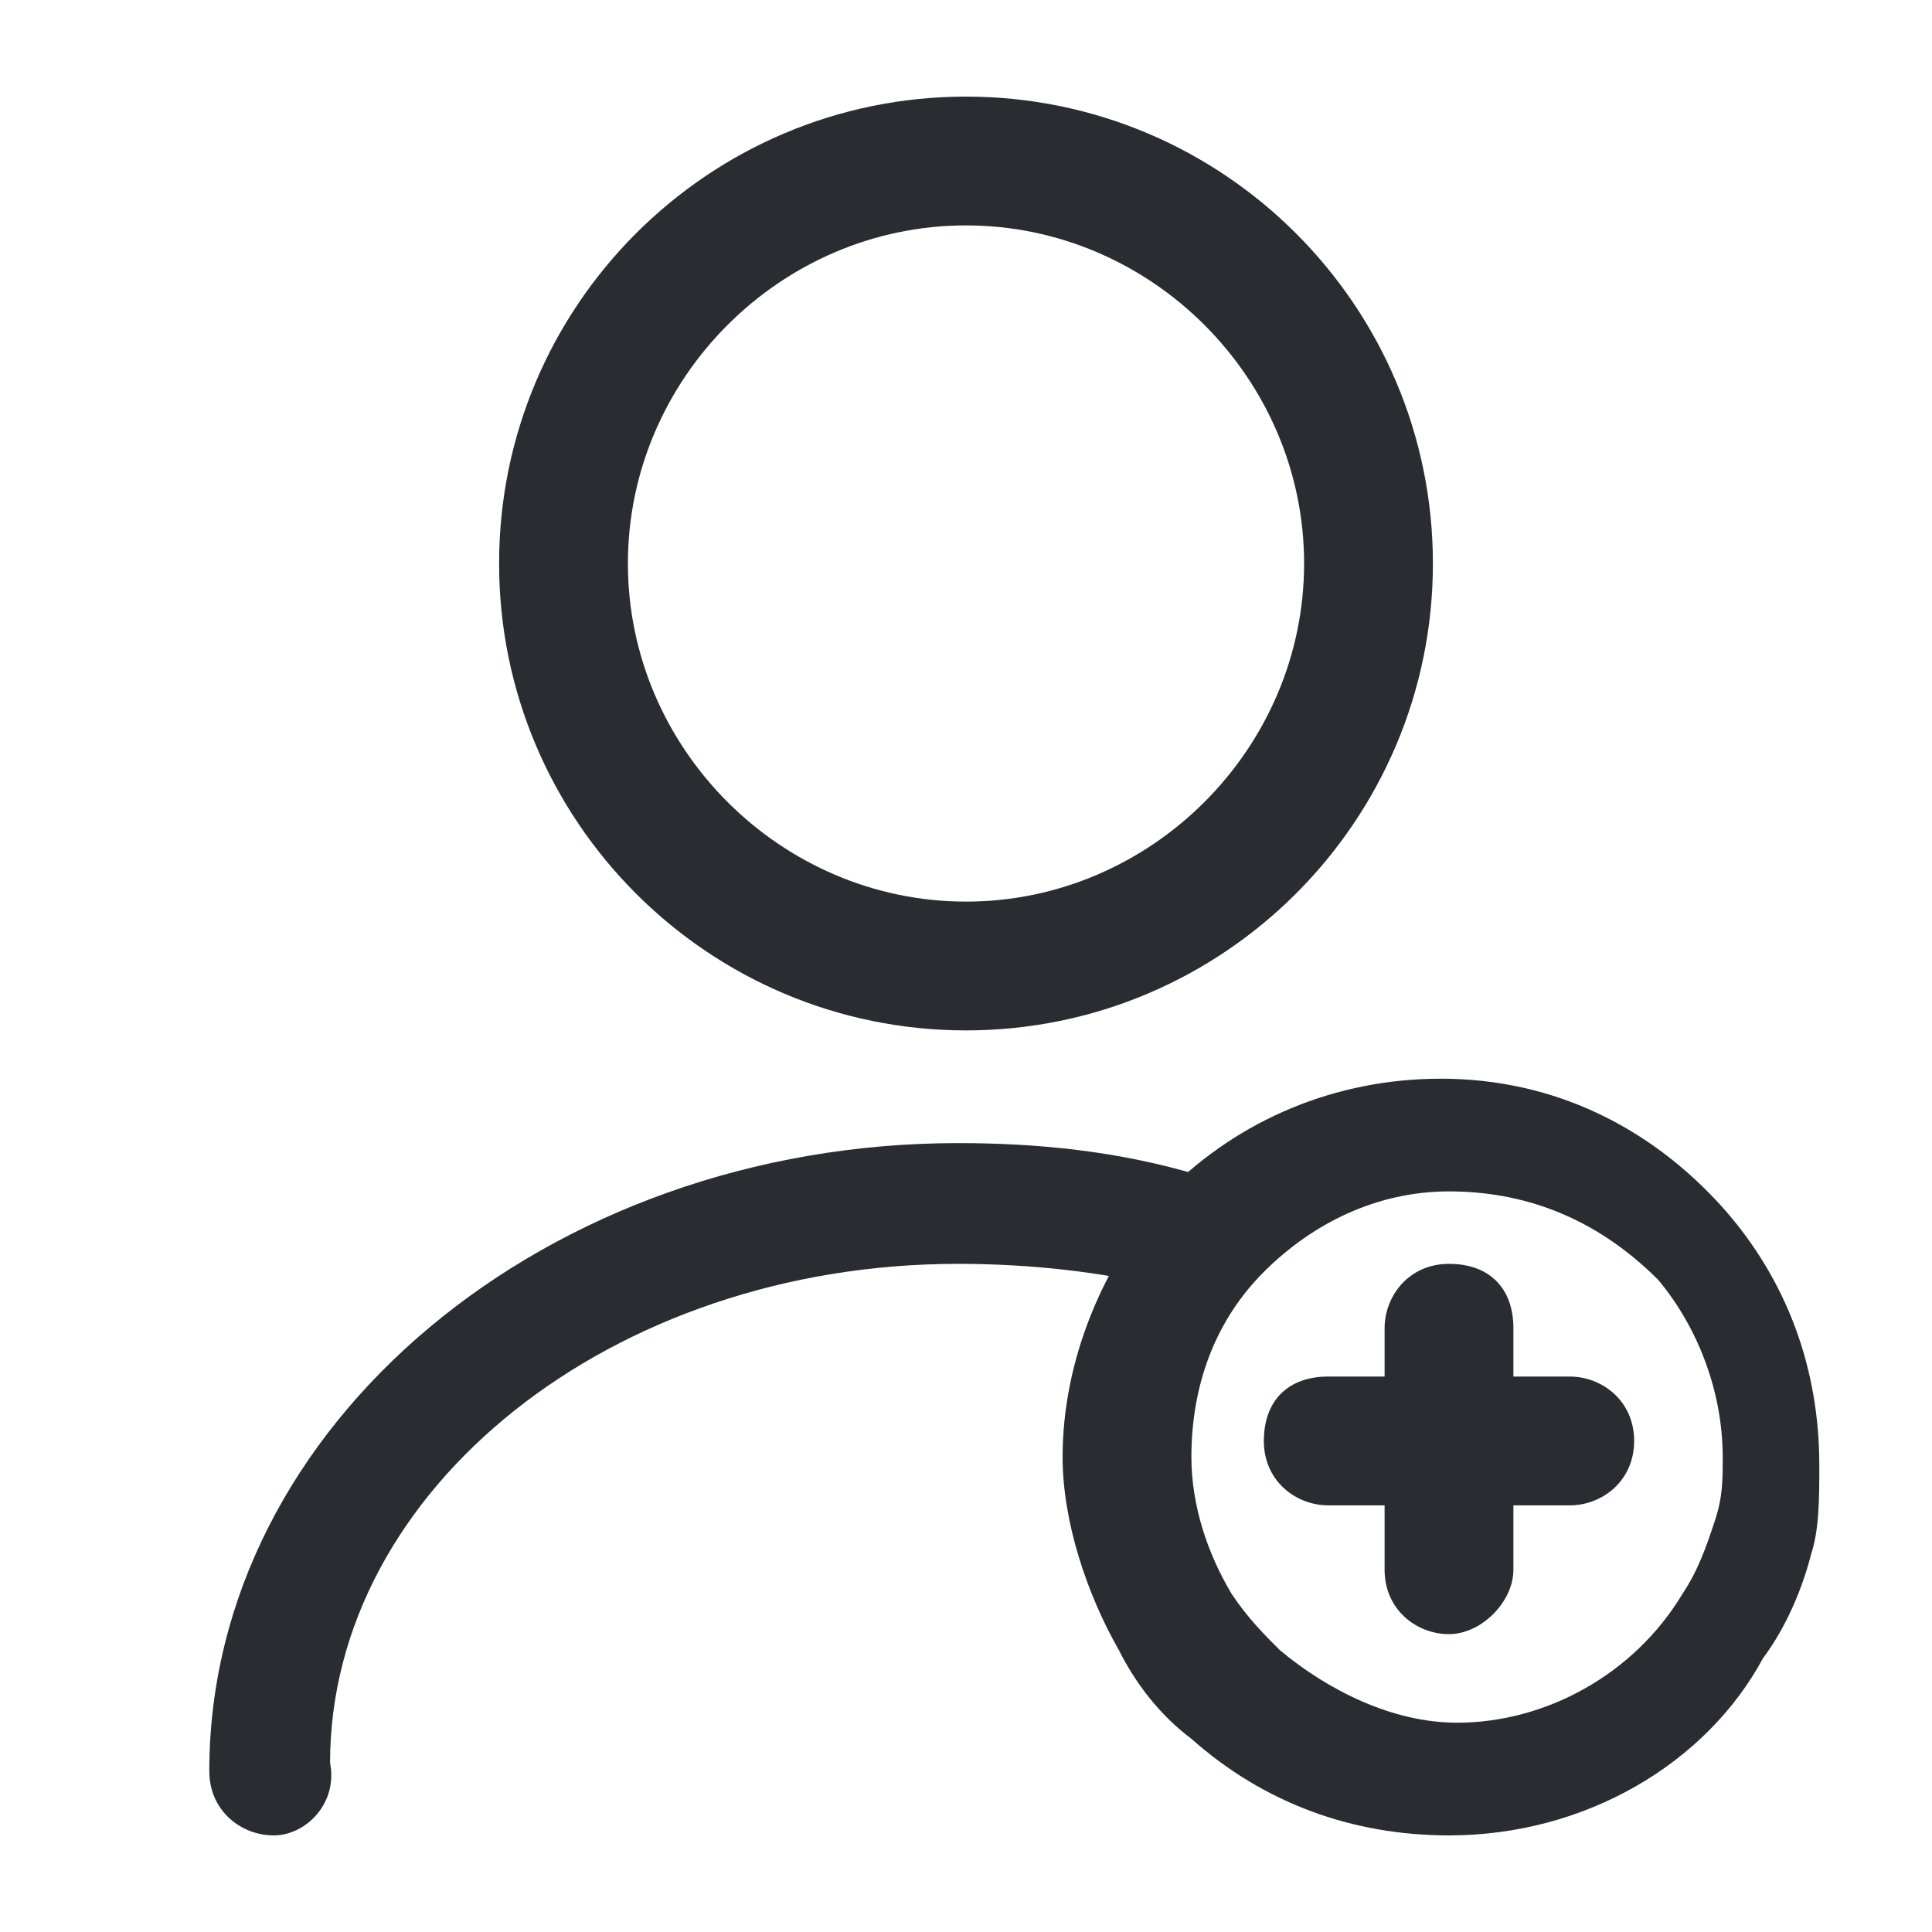
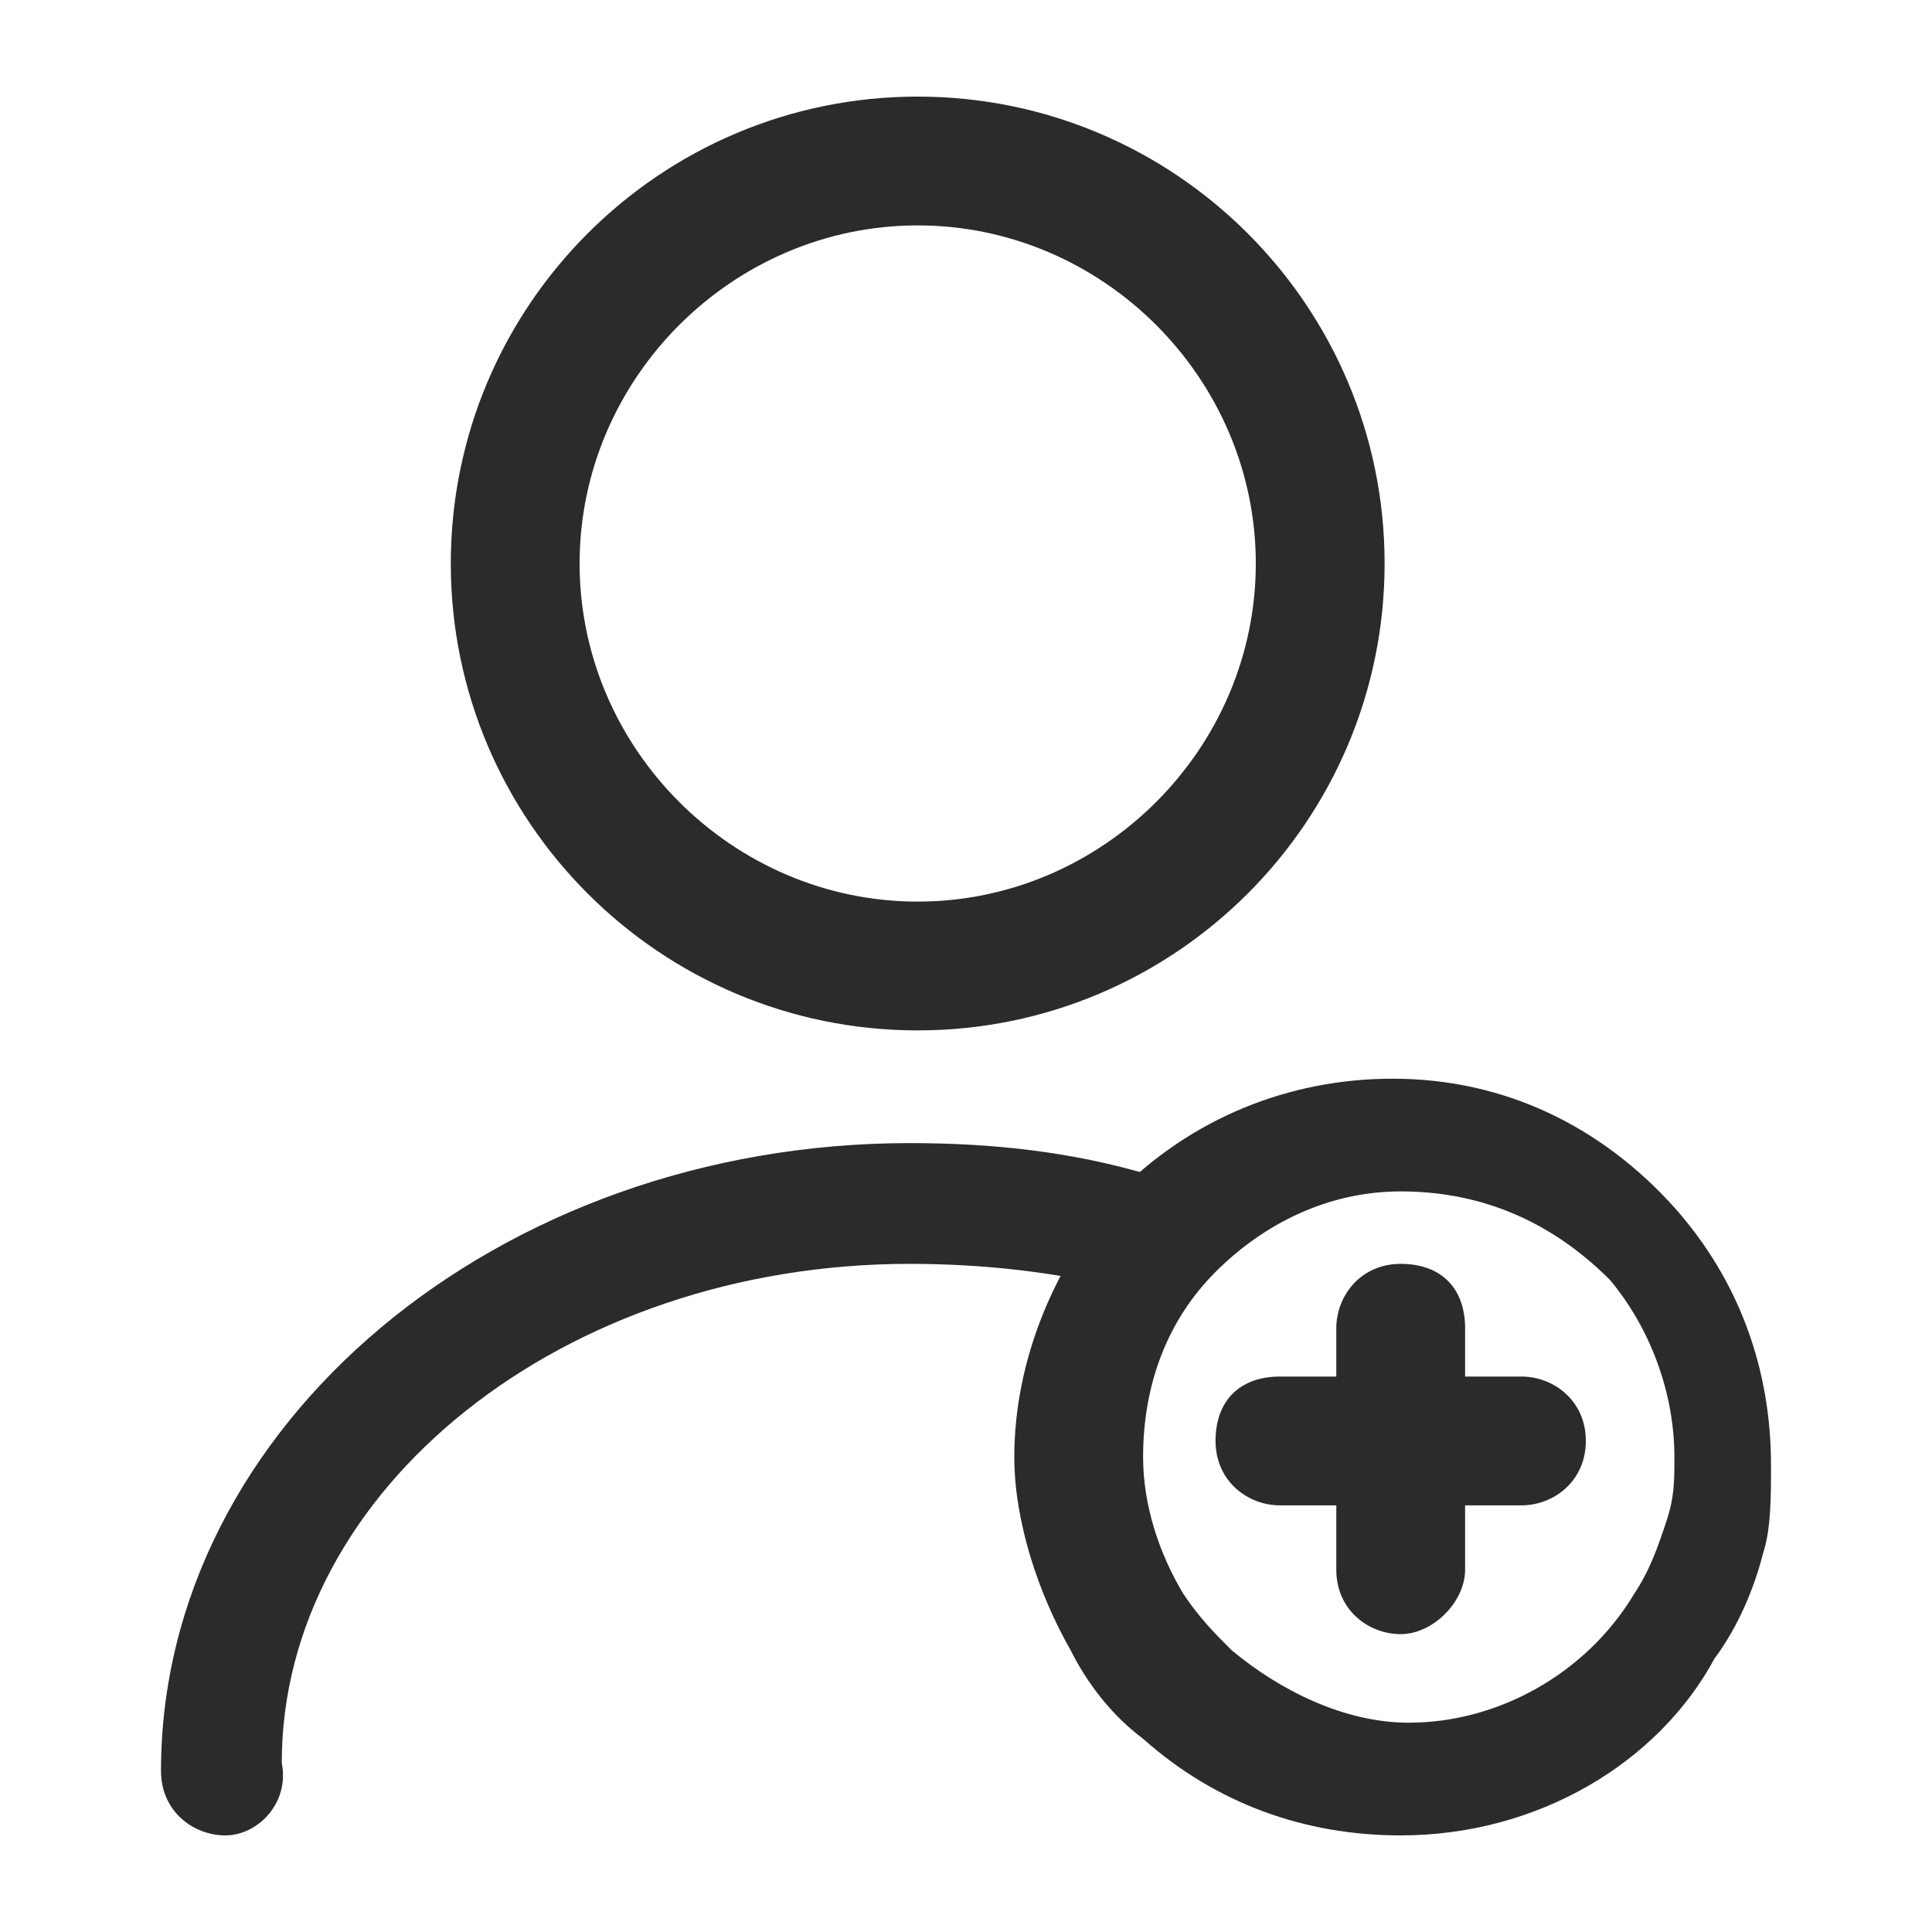
<svg xmlns="http://www.w3.org/2000/svg" version="1.1" id="Layer_1" x="0px" y="0px" viewBox="0 0 24 24" style="enable-background:new 0 0 24 24;" xml:space="preserve">
  <style type="text/css">
- 	.st0{fill:#292D32;}
+ 	.st0{fill:#2B2B2B;}
</style>
-   <path class="st0" d="M12,12.8c-3.2,0-5.8-2.6-5.8-5.8S8.8,1.2,12,1.2s5.8,2.6,5.8,5.8S15.2,12.8,12,12.8z M12,2.8  C9.7,2.8,7.8,4.7,7.8,7s1.9,4.2,4.2,4.2s4.2-1.9,4.2-4.2S14.3,2.8,12,2.8z" />
-   <path class="st0" d="M3.4,22.8c-0.4,0-0.8-0.3-0.8-0.8c0-4.3,4.2-7.8,9.3-7.8c1,0,2,0.1,3,0.4c0.4,0.1,0.6,0.5,0.5,0.9  c-0.1,0.4-0.5,0.6-0.9,0.5c-0.8-0.2-1.7-0.3-2.6-0.3c-4.3,0-7.8,2.8-7.8,6.2C4.2,22.4,3.8,22.8,3.4,22.8z" />
-   <path class="st0" d="M18,22.8c-1.2,0-2.3-0.4-3.2-1.2c-0.4-0.3-0.7-0.7-0.9-1.1c-0.4-0.7-0.7-1.6-0.7-2.4c0-1.2,0.5-2.4,1.3-3.3  c0.9-0.9,2.1-1.4,3.4-1.4c1.4,0,2.6,0.6,3.5,1.6c0.8,0.9,1.2,2,1.2,3.2c0,0.4,0,0.8-0.1,1.1c-0.1,0.4-0.3,0.9-0.6,1.3  C21.2,21.9,19.7,22.8,18,22.8z M18,14.8c-0.9,0-1.7,0.4-2.3,1c-0.6,0.6-0.9,1.4-0.9,2.3c0,0.6,0.2,1.2,0.5,1.7  c0.2,0.3,0.4,0.5,0.6,0.7c0.6,0.5,1.4,0.9,2.2,0.9c1.1,0,2.2-0.6,2.8-1.6c0.2-0.3,0.3-0.6,0.4-0.9c0.1-0.3,0.1-0.5,0.1-0.8  c0-0.8-0.3-1.6-0.8-2.2C19.8,15.1,18.9,14.8,18,14.8z" />
-   <path class="st0" d="M19.5,18.7h-3c-0.4,0-0.8-0.3-0.8-0.8s0.3-0.8,0.8-0.8h3c0.4,0,0.8,0.3,0.8,0.8S19.9,18.7,19.5,18.7z" />
-   <path class="st0" d="M18,20.3c-0.4,0-0.8-0.3-0.8-0.8v-3c0-0.4,0.3-0.8,0.8-0.8s0.8,0.3,0.8,0.8v3C18.8,19.9,18.4,20.3,18,20.3z" />
+   <g>
+     <path class="st0" d="M11.4,12.8c-3.2,0-5.8-2.6-5.8-5.8s2.6-5.8,5.8-5.8s5.8,2.6,5.8,5.8S14.6,12.8,11.4,12.8z M11.4,2.8   C9.1,2.8,7.2,4.7,7.2,7s1.9,4.2,4.2,4.2s4.2-1.9,4.2-4.2S13.7,2.8,11.4,2.8z" />
+     <path class="st0" d="M2.8,22.8C2.4,22.8,2,22.5,2,22c0-4.3,4.2-7.8,9.3-7.8c1,0,2,0.1,3,0.4c0.4,0.1,0.6,0.5,0.5,0.9   s-0.5,0.6-0.9,0.5c-0.8-0.2-1.7-0.3-2.6-0.3c-4.3,0-7.8,2.8-7.8,6.2C3.6,22.4,3.2,22.8,2.8,22.8z" />
+     <path class="st0" d="M17.4,22.8c-1.2,0-2.3-0.4-3.2-1.2c-0.4-0.3-0.7-0.7-0.9-1.1c-0.4-0.7-0.7-1.6-0.7-2.4c0-1.2,0.5-2.4,1.3-3.3   c0.9-0.9,2.1-1.4,3.4-1.4c1.4,0,2.6,0.6,3.5,1.6c0.8,0.9,1.2,2,1.2,3.2c0,0.4,0,0.8-0.1,1.1c-0.1,0.4-0.3,0.9-0.6,1.3   C20.6,21.9,19.1,22.8,17.4,22.8z M17.4,14.8c-0.9,0-1.7,0.4-2.3,1c-0.6,0.6-0.9,1.4-0.9,2.3c0,0.6,0.2,1.2,0.5,1.7   c0.2,0.3,0.4,0.5,0.6,0.7c0.6,0.5,1.4,0.9,2.2,0.9c1.1,0,2.2-0.6,2.8-1.6c0.2-0.3,0.3-0.6,0.4-0.9s0.1-0.5,0.1-0.8   c0-0.8-0.3-1.6-0.8-2.2C19.2,15.1,18.3,14.8,17.4,14.8z" />
+     <path class="st0" d="M18.9,18.7h-3c-0.4,0-0.8-0.3-0.8-0.8s0.3-0.8,0.8-0.8h3c0.4,0,0.8,0.3,0.8,0.8S19.3,18.7,18.9,18.7z" />
+     <path class="st0" d="M17.4,20.3c-0.4,0-0.8-0.3-0.8-0.8v-3c0-0.4,0.3-0.8,0.8-0.8s0.8,0.3,0.8,0.8v3C18.2,19.9,17.8,20.3,17.4,20.3   z" />
+   </g>
</svg>
